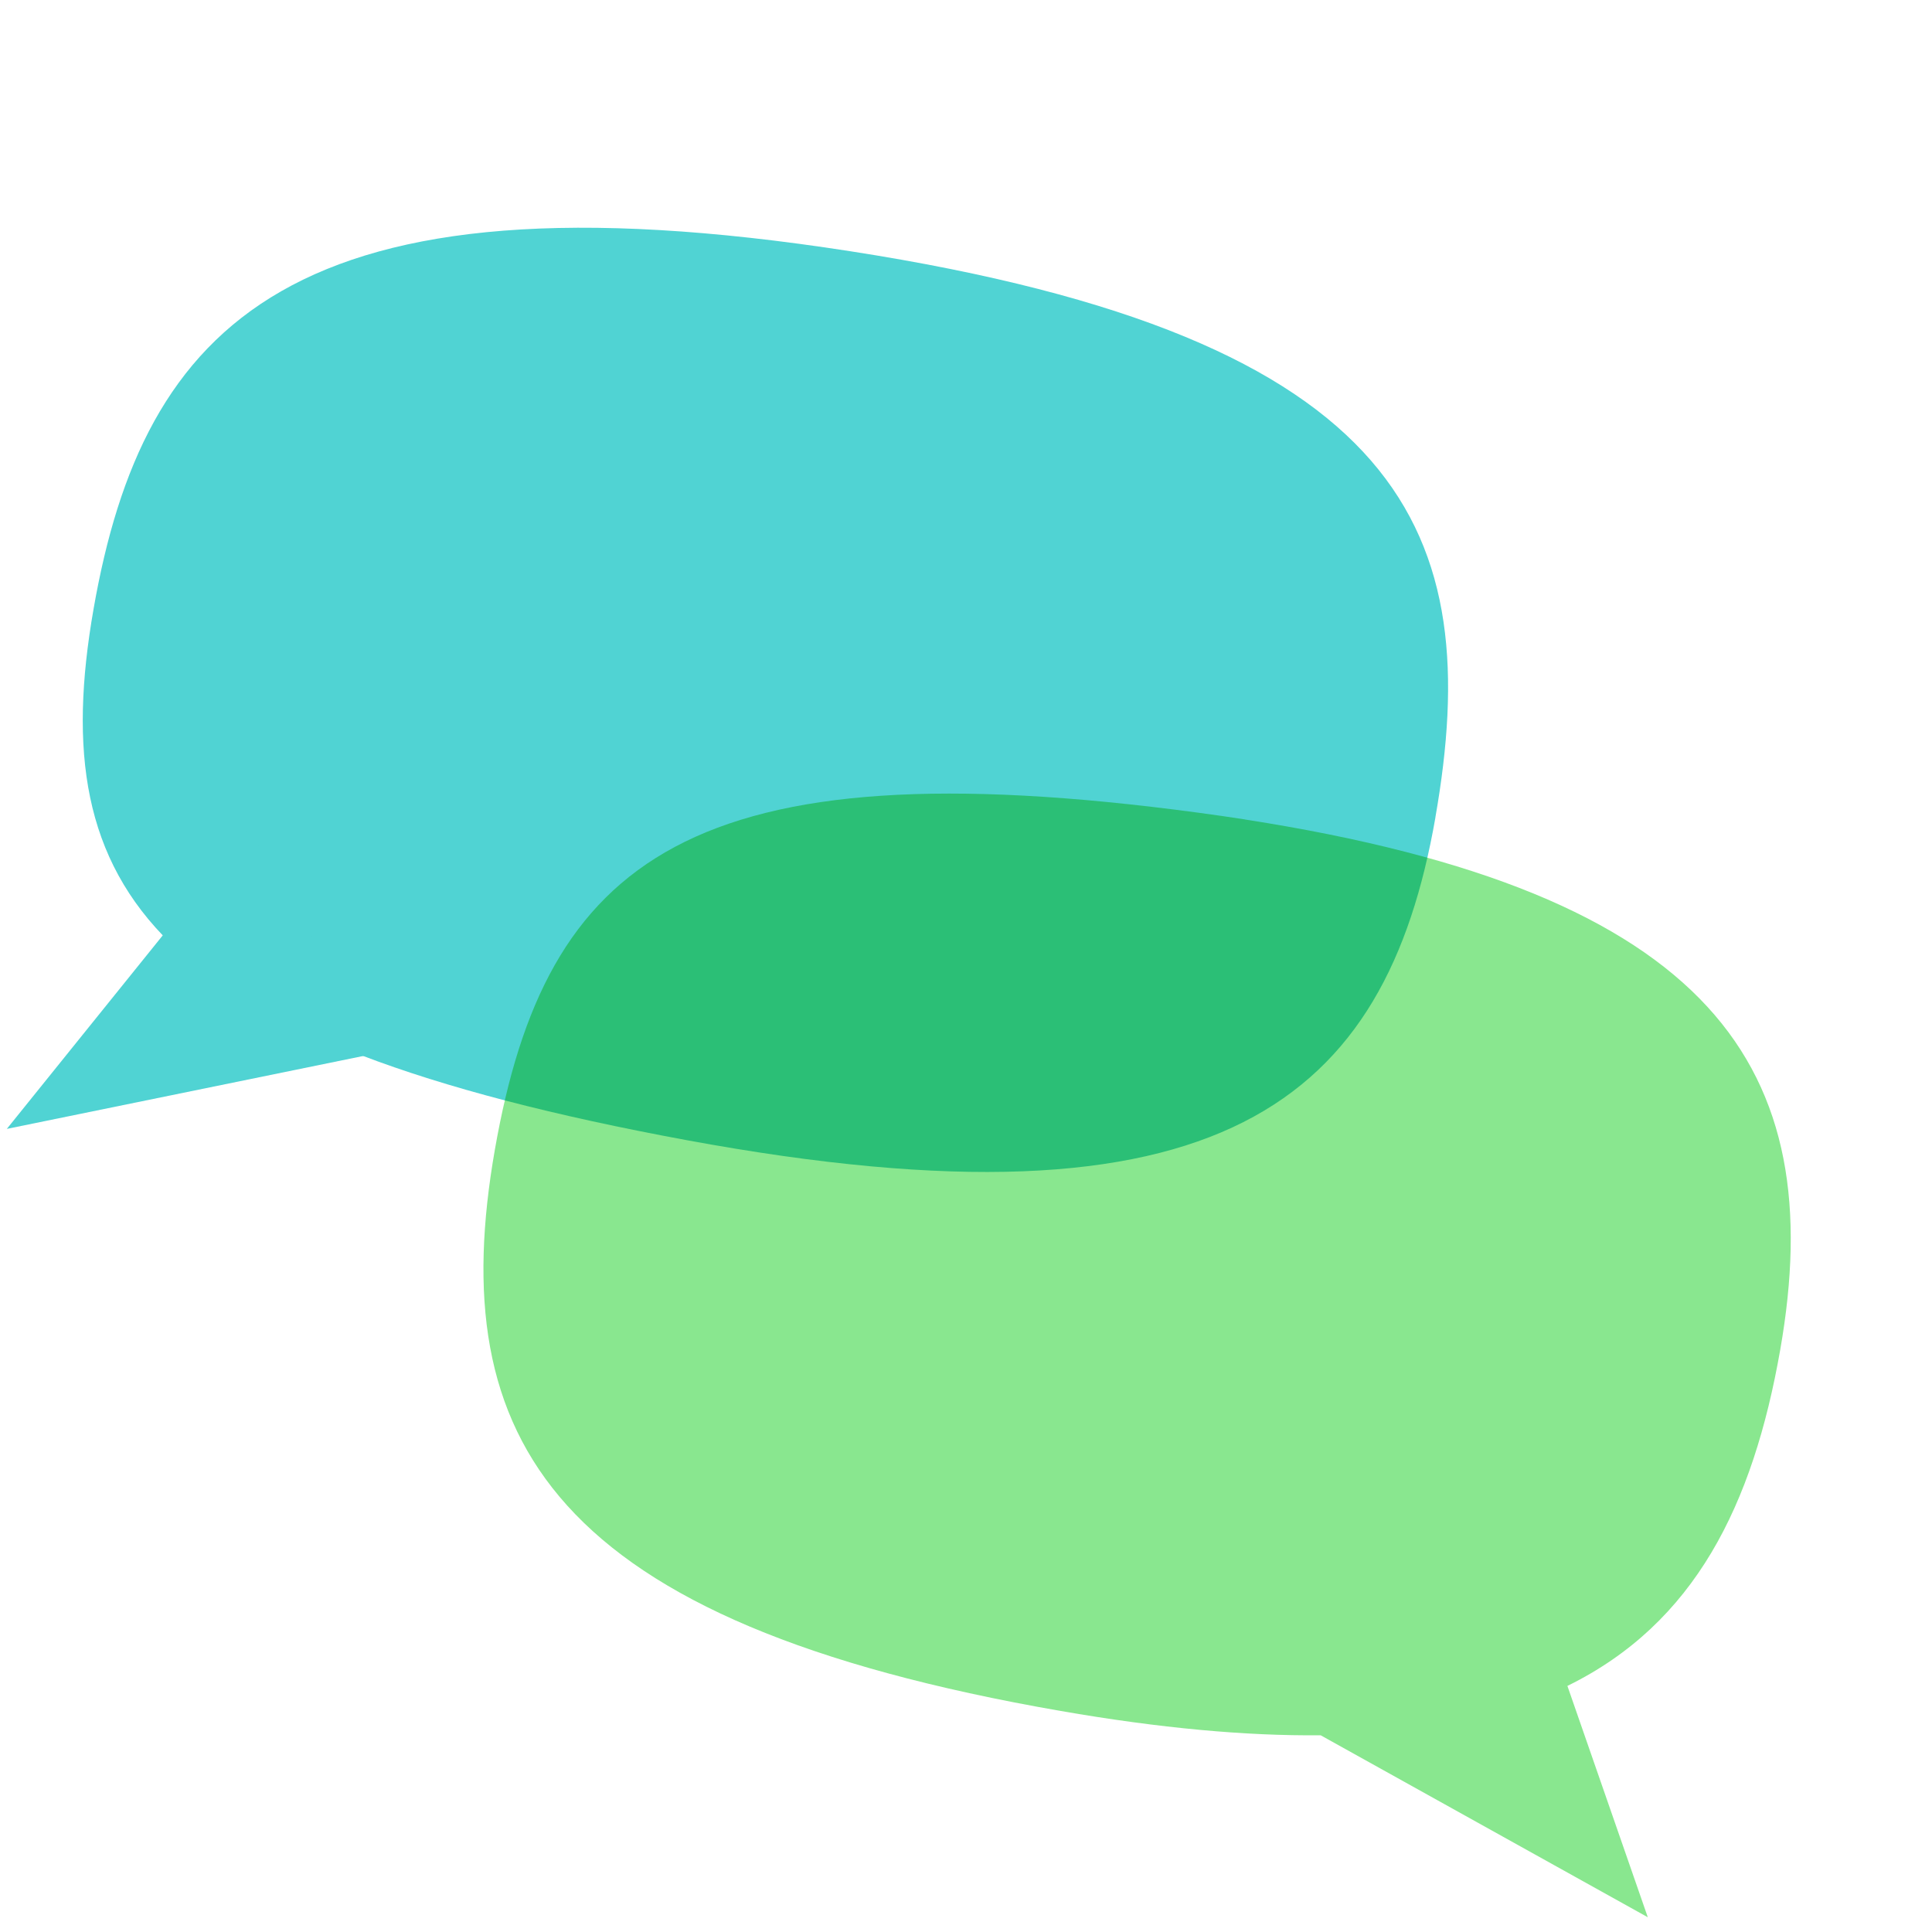
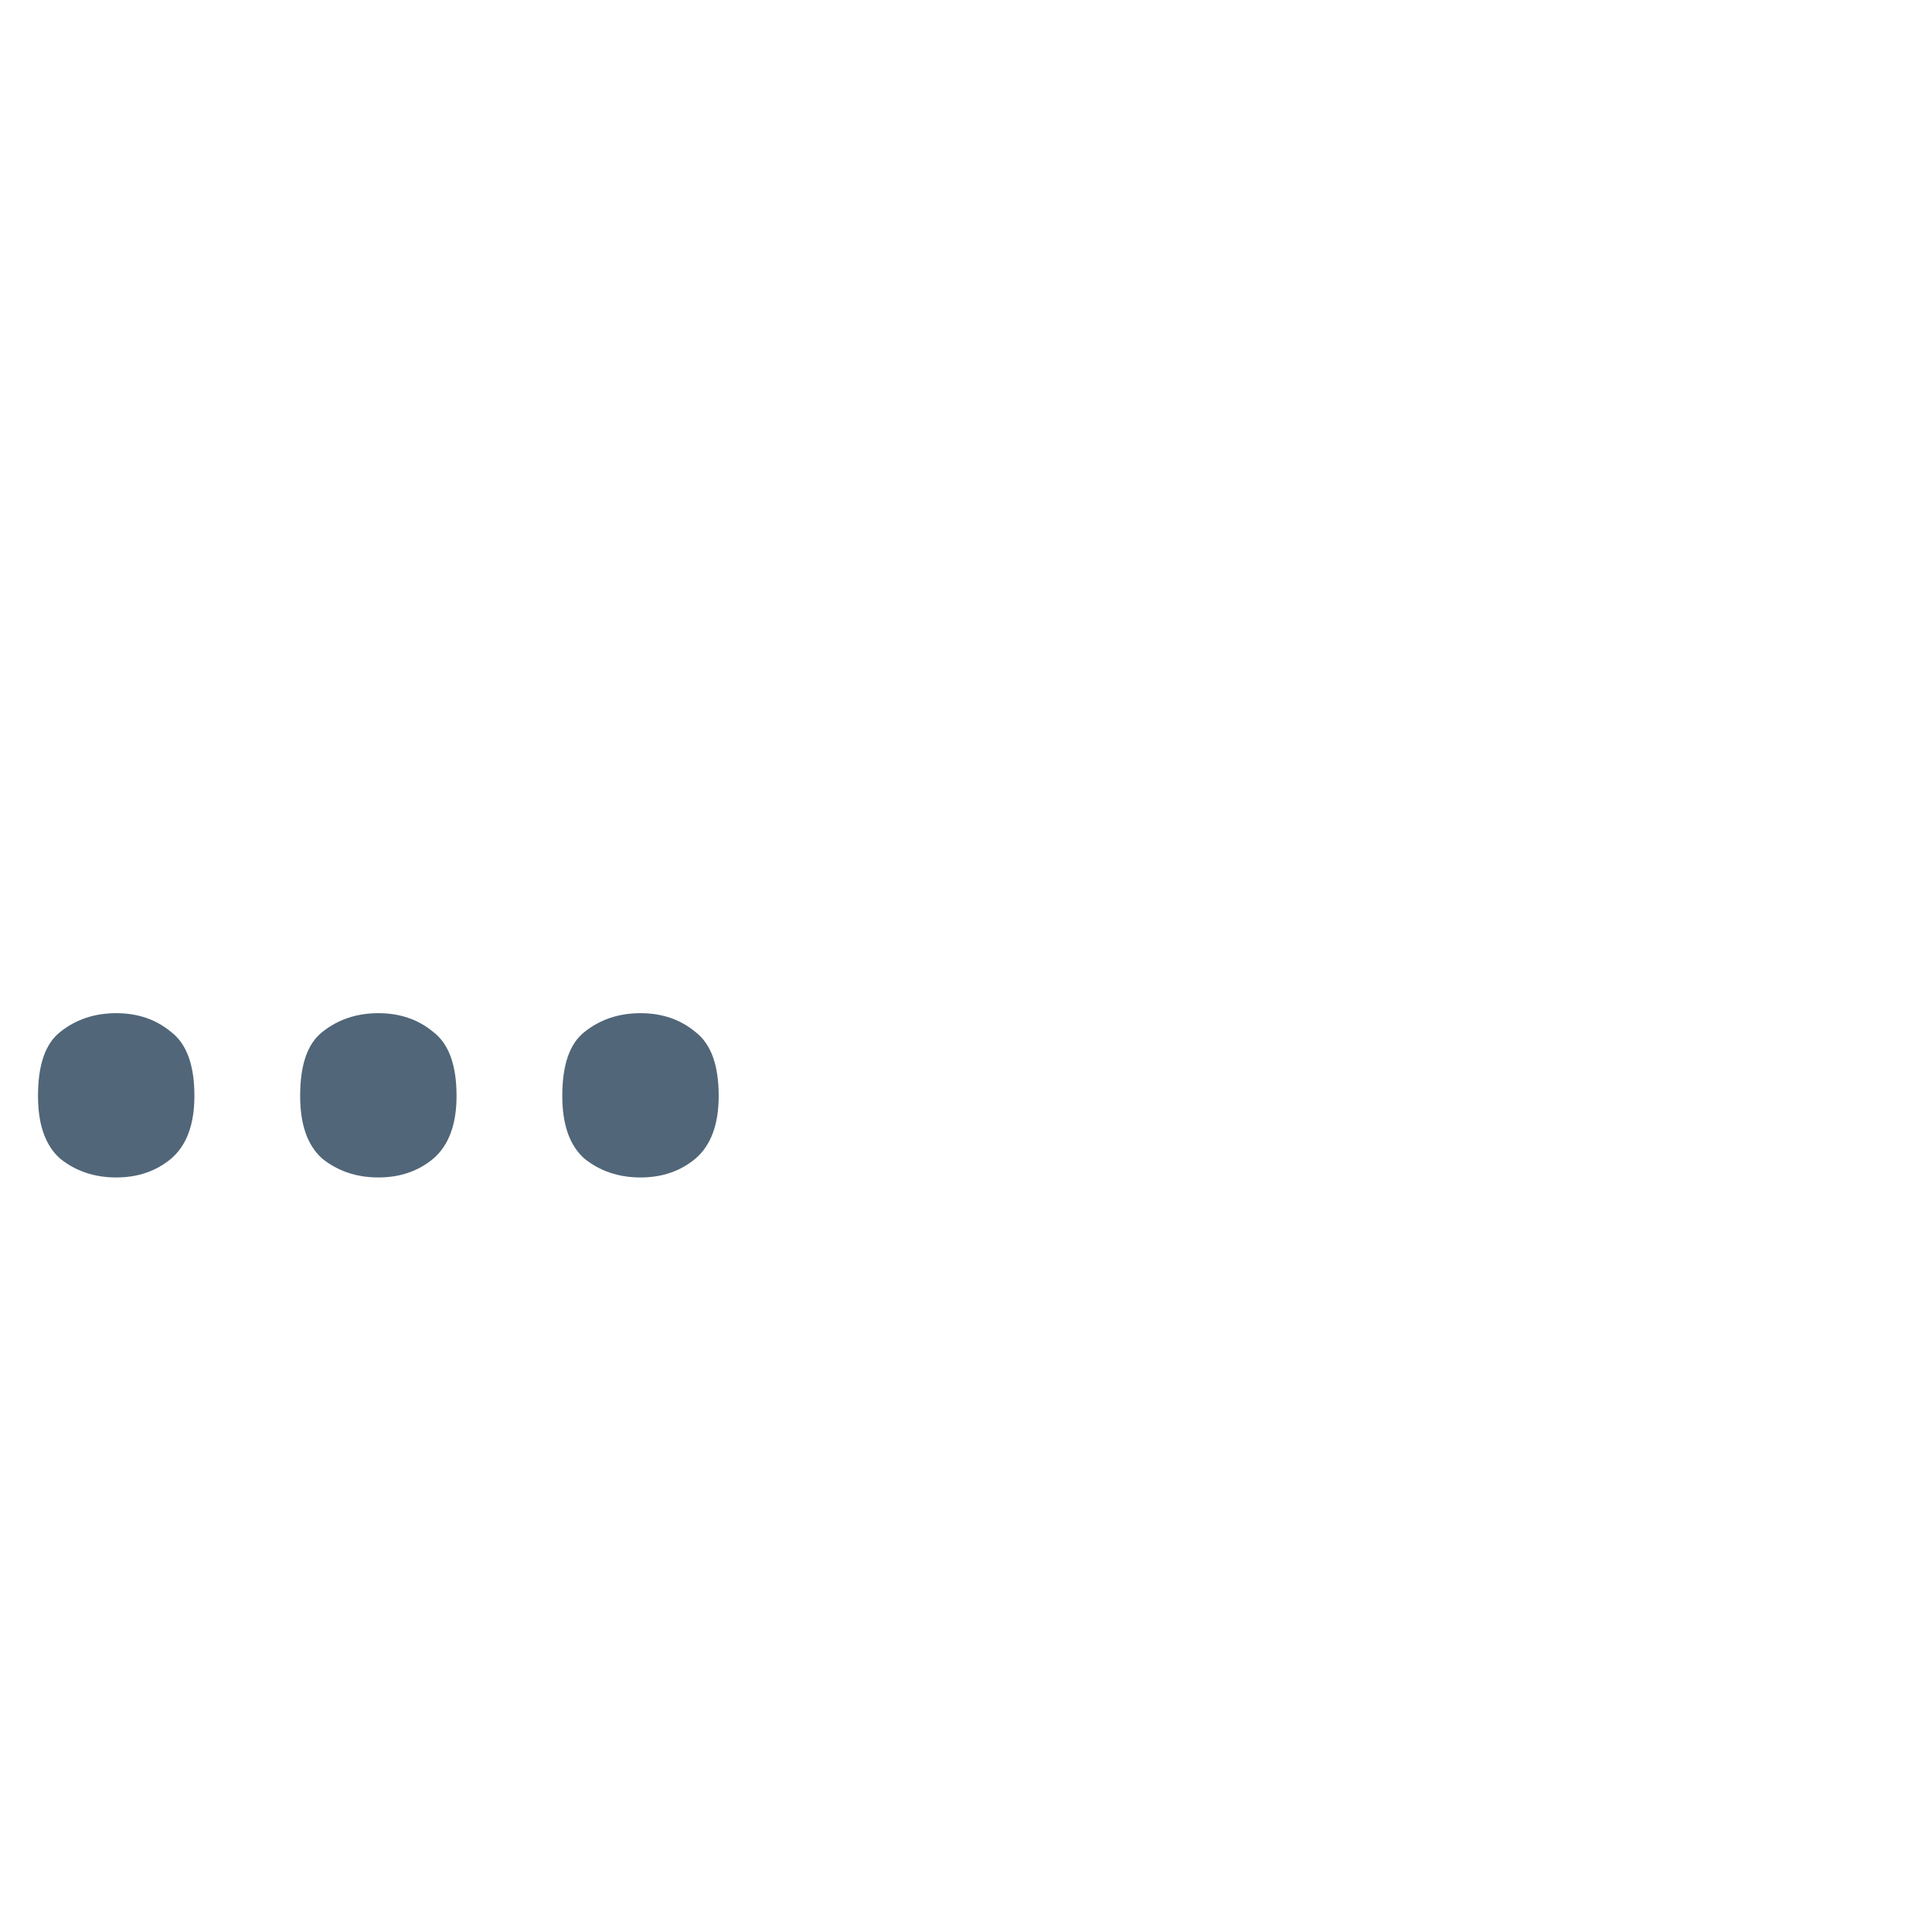
<svg xmlns="http://www.w3.org/2000/svg" width="100" height="100" viewBox="0 0 26.458 26.458" version="1.1" id="svg2787">
  <defs id="defs2784" />
  <g id="layer1">
-     <g id="g90331-6" style="fill:#50d3d3;fill-opacity:1;stroke-width:1.225" transform="matrix(0.7430066,0.1155241,-0.128821,0.7357251,2.544641,-0.01786912)">
-       <path id="path4915-0" style="fill:#50d3d3;fill-opacity:1;fill-rule:evenodd;stroke-width:0.347" d="m 24.994,11.316 c 0,5.273 -2.5,8.238 -12.413,7.957 C 2.669,18.992 0.262,16.588 0.262,11.316 c 0,-5.273 2.162,-8.612 12.459,-8.612 10.298,0 12.272,3.339 12.272,8.612 z" />
-       <path style="fill:#50d3d3;fill-opacity:1;stroke:#000000;stroke-width:0;stroke-linecap:round;stroke-linejoin:miter;stroke-dasharray:none;stroke-opacity:1" d="M 3.733,14.868 0.339,20.984 6.804,18.546 Z" id="path56756-0" />
-     </g>
-     <path id="path4915-7-0" style="mix-blend-mode:multiply;fill:#89e78f;fill-opacity:1;fill-rule:evenodd;stroke-width:0.275" d="m 17.051,11.222 c -0.208,-0.032 -0.42,-0.063 -0.638,-0.092 -6.967,-0.937 -8.941,0.646 -9.636,4.614 -0.695,3.968 0.759,6.473 7.749,7.687 1.362,0.237 2.54,0.343 3.56,0.333 l 4.48,2.492 -1.101,-3.168 c 1.743,-0.855 2.542,-2.475 2.915,-4.606 0.673,-3.844 -0.896,-6.26 -7.329,-7.259 z" />
+     <path id="path4915-7-0" style="mix-blend-mode:multiply;fill:#89e78f;fill-opacity:1;fill-rule:evenodd;stroke-width:0.275" d="m -13.073,1.535 c -0.208,-0.032 -0.42,-0.063 -0.638,-0.092 -6.967,-0.937 -8.941,0.646 -9.636,4.614 -0.695,3.968 0.759,6.473 7.749,7.687 1.362,0.237 2.54,0.343 3.56,0.333 l 4.48,2.492 -1.101,-3.168 c 1.743,-0.855 2.542,-2.475 2.915,-4.606 0.673,-3.844 -0.896,-6.26 -7.329,-7.259 z" />
+     <path id="path4915" style="mix-blend-mode:screen;fill:#bde2ff;fill-opacity:0.937;fill-rule:evenodd;stroke-width:0.349" d="m 12.801,6.621 c -8.831,0 -10.684,3.31 -10.684,8.537 0,2.822 0.603,4.815 2.495,6.095 l -2.132,5.362 5.258,-4.115 c 1.336,0.302 2.966,0.481 4.944,0.546 8.5,0.278 10.644,-2.661 10.644,-7.888 0,-5.227 -1.693,-8.537 -10.524,-8.537 z" />
+     <text xml:space="preserve" style="font-weight:bold;font-size:13.05px;line-height:1.3;font-family:'Segoe UI';-inkscape-font-specification:'Segoe UI Bold';text-align:center;text-anchor:middle;fill:#516678;fill-opacity:1;stroke:#feb470;stroke-width:0;stroke-linecap:round;stroke-linejoin:round;stroke-miterlimit:8;stroke-dasharray:none;stroke-opacity:0.613;paint-order:fill markers stroke;stop-color:#000000" x="13.849" y="15.396" id="text57253-0" transform="scale(0.9653645,1.035878)">
+       <tspan id="tspan57251-7" style="fill:#516678;fill-opacity:1;stroke-width:0" x="13.849" y="15.396">...</tspan>
+     </text>
  </g>
</svg>
